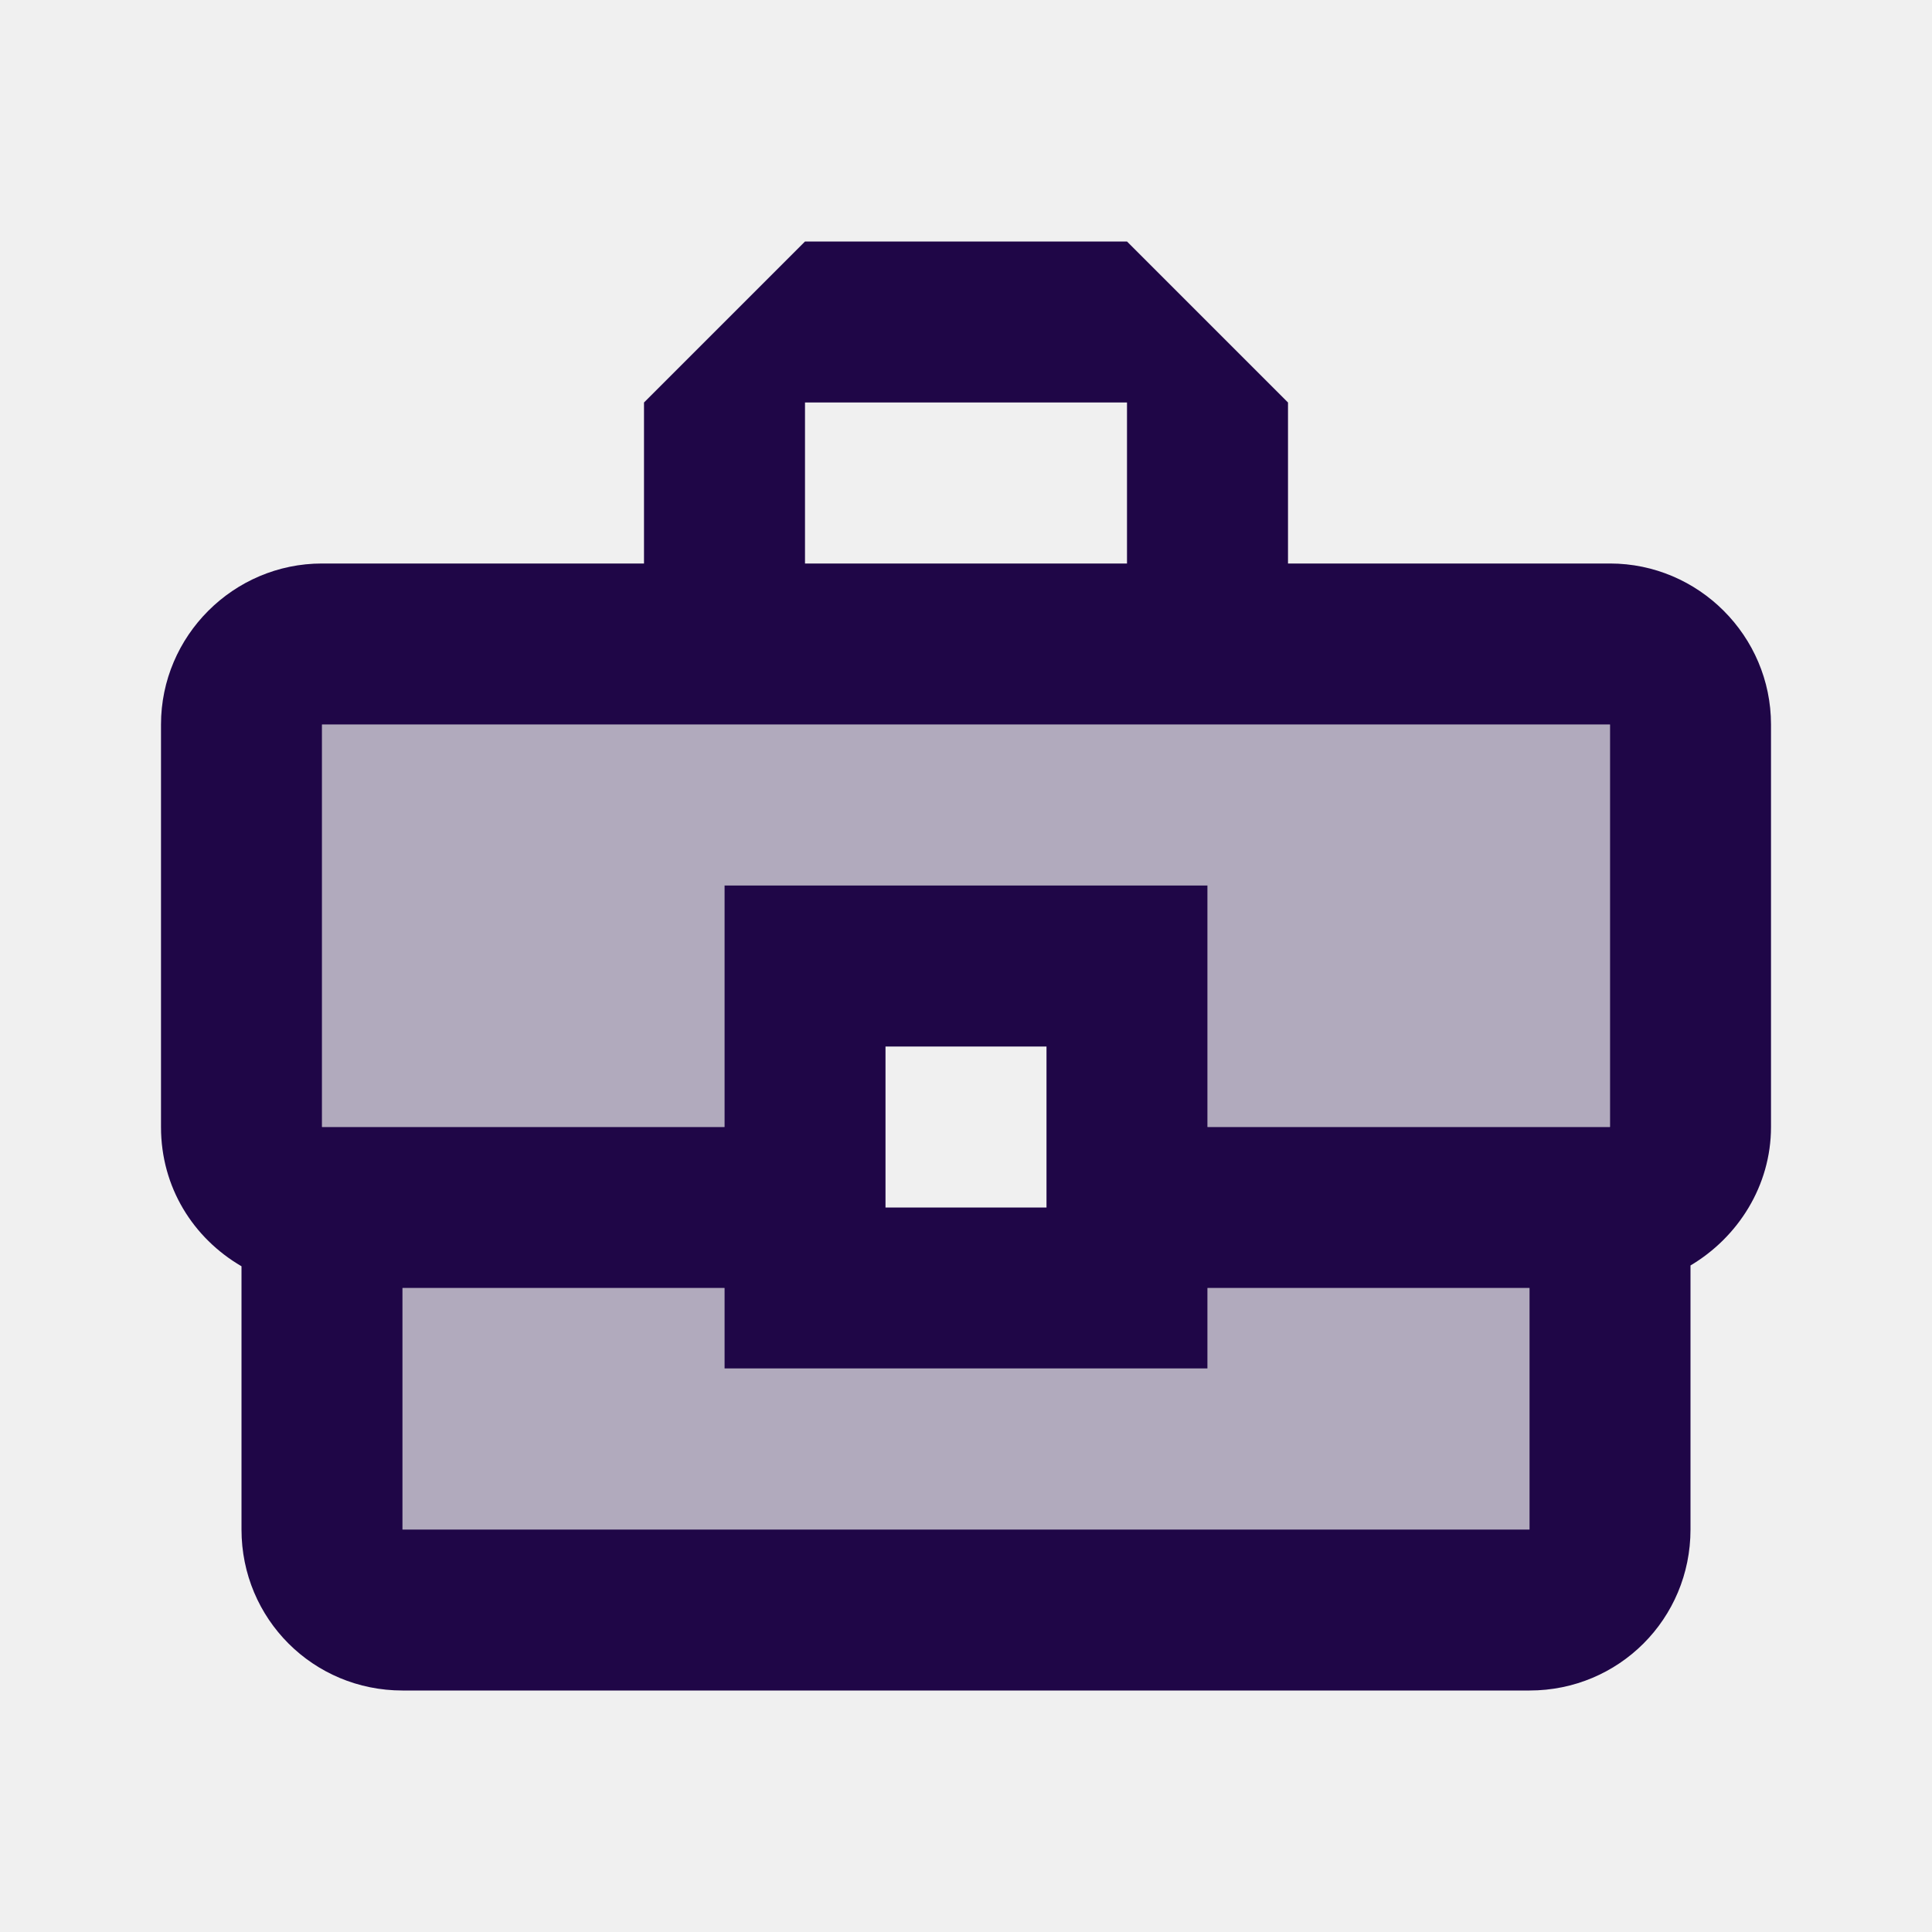
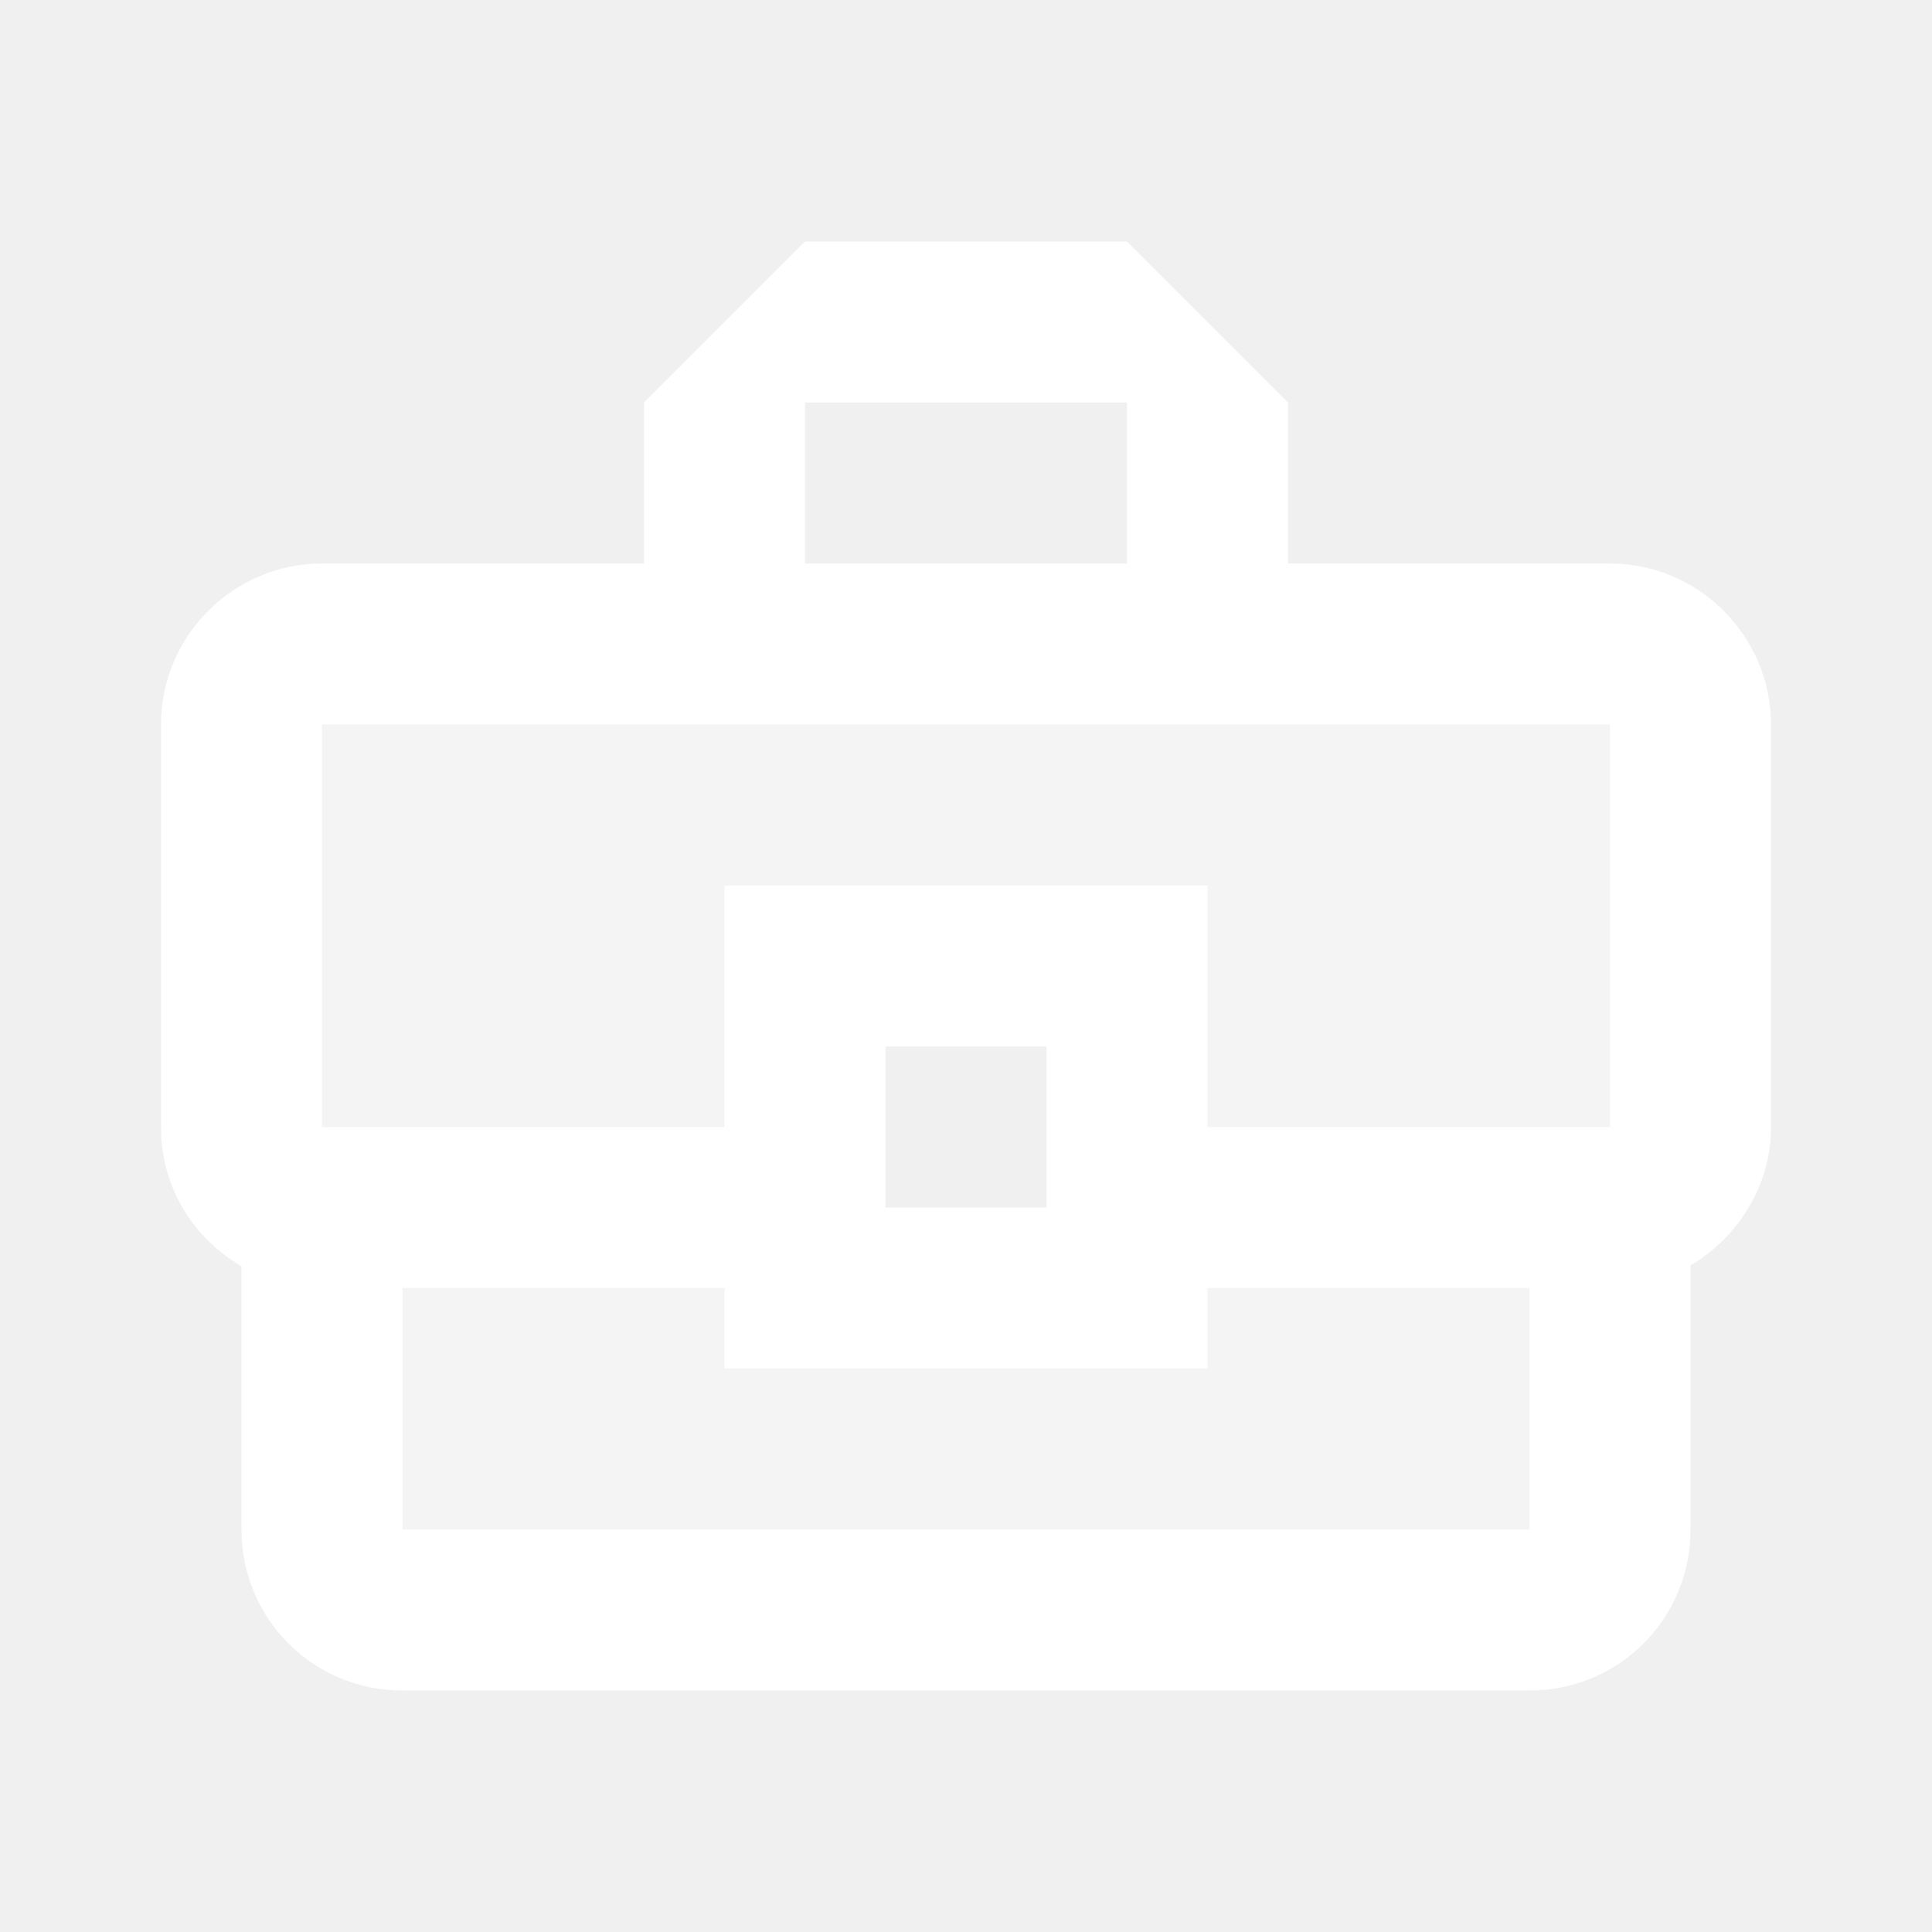
- <svg xmlns="http://www.w3.org/2000/svg" height="24px" viewBox="0 0 24 24" width="24px" fill="#1f0647">
+ <svg xmlns="http://www.w3.org/2000/svg" height="24px" viewBox="0 0 24 24" width="24px" fill="#ffffff">
  <path d="M0 0h24v24H0V0z" fill="none" />
  <path d="M15 17H9v-1H5v3h14v-3h-4zM4 14h5v-3h6v3h5V9H4z" opacity=".3" />
  <path d="M20 7h-4V5l-2-2h-4L8 5v2H4c-1.1 0-2 .9-2 2v5c0 .75.4 1.38 1 1.73V19c0 1.11.89 2 2 2h14c1.11 0 2-.89 2-2v-3.28c.59-.35 1-.99 1-1.72V9c0-1.1-.9-2-2-2zM10 5h4v2h-4V5zm9 14H5v-3h4v1h6v-1h4v3zm-8-4v-2h2v2h-2zm9-1h-5v-3H9v3H4V9h16v5z" />
</svg>
